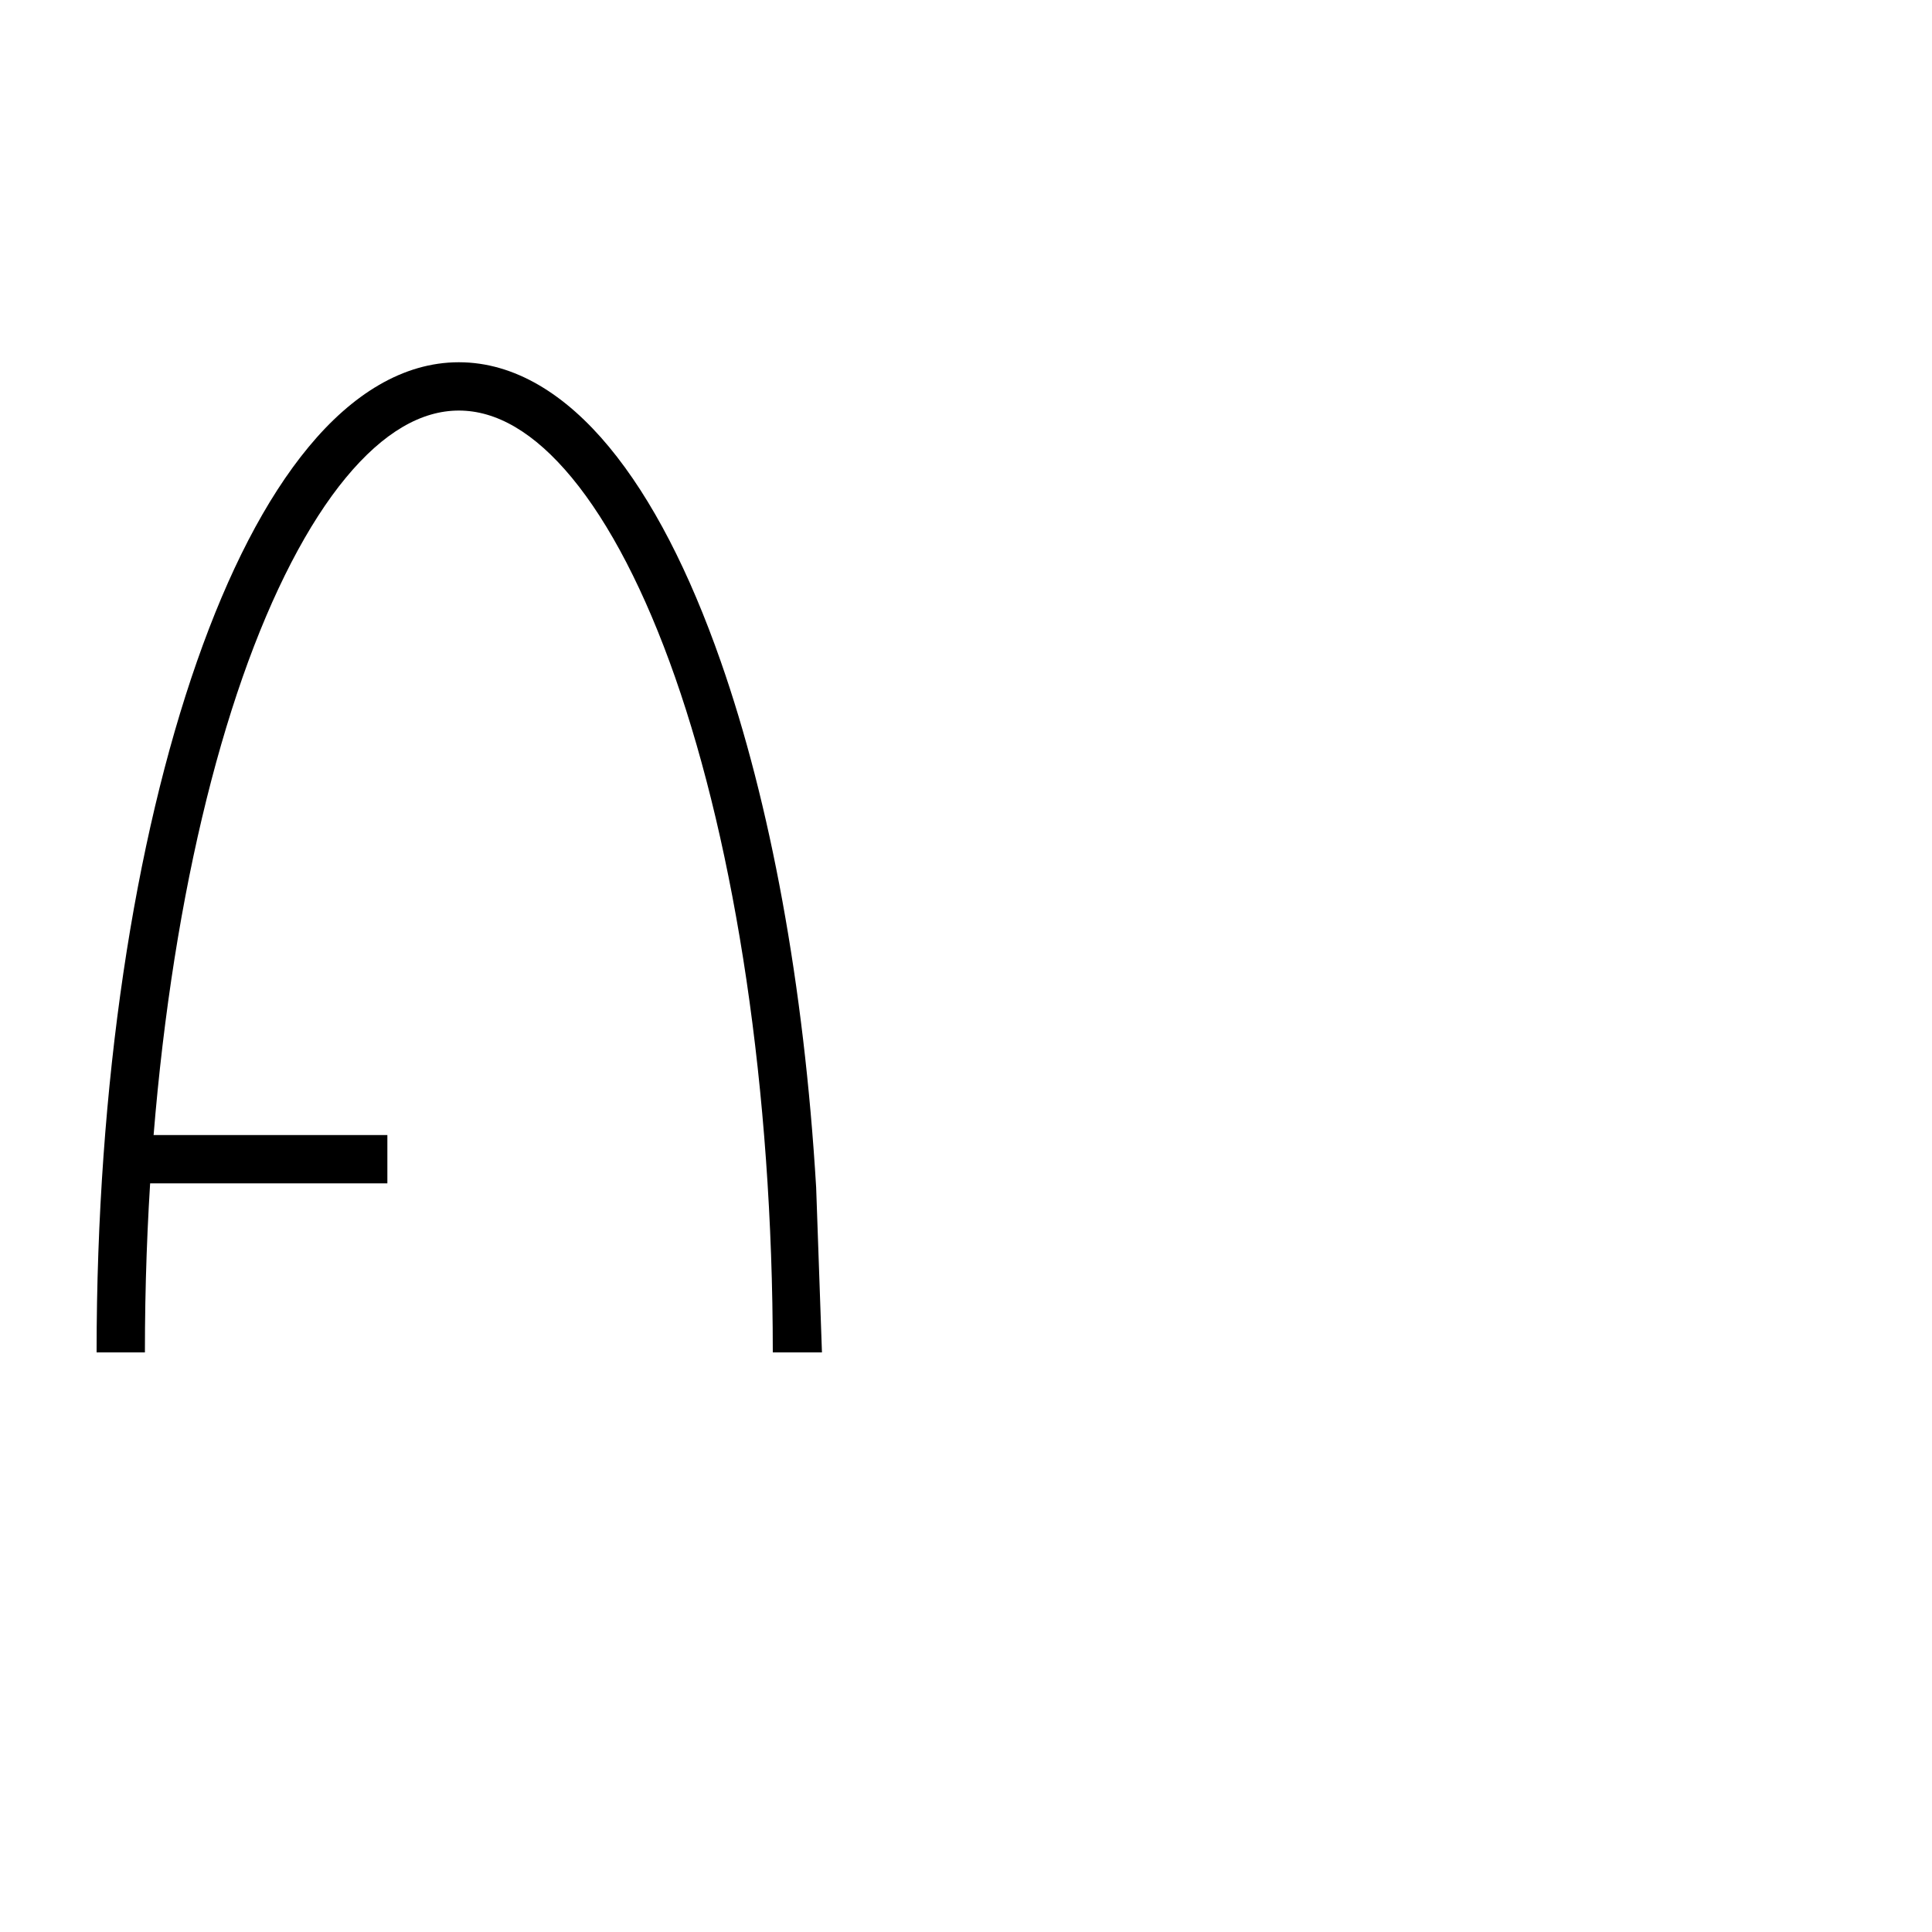
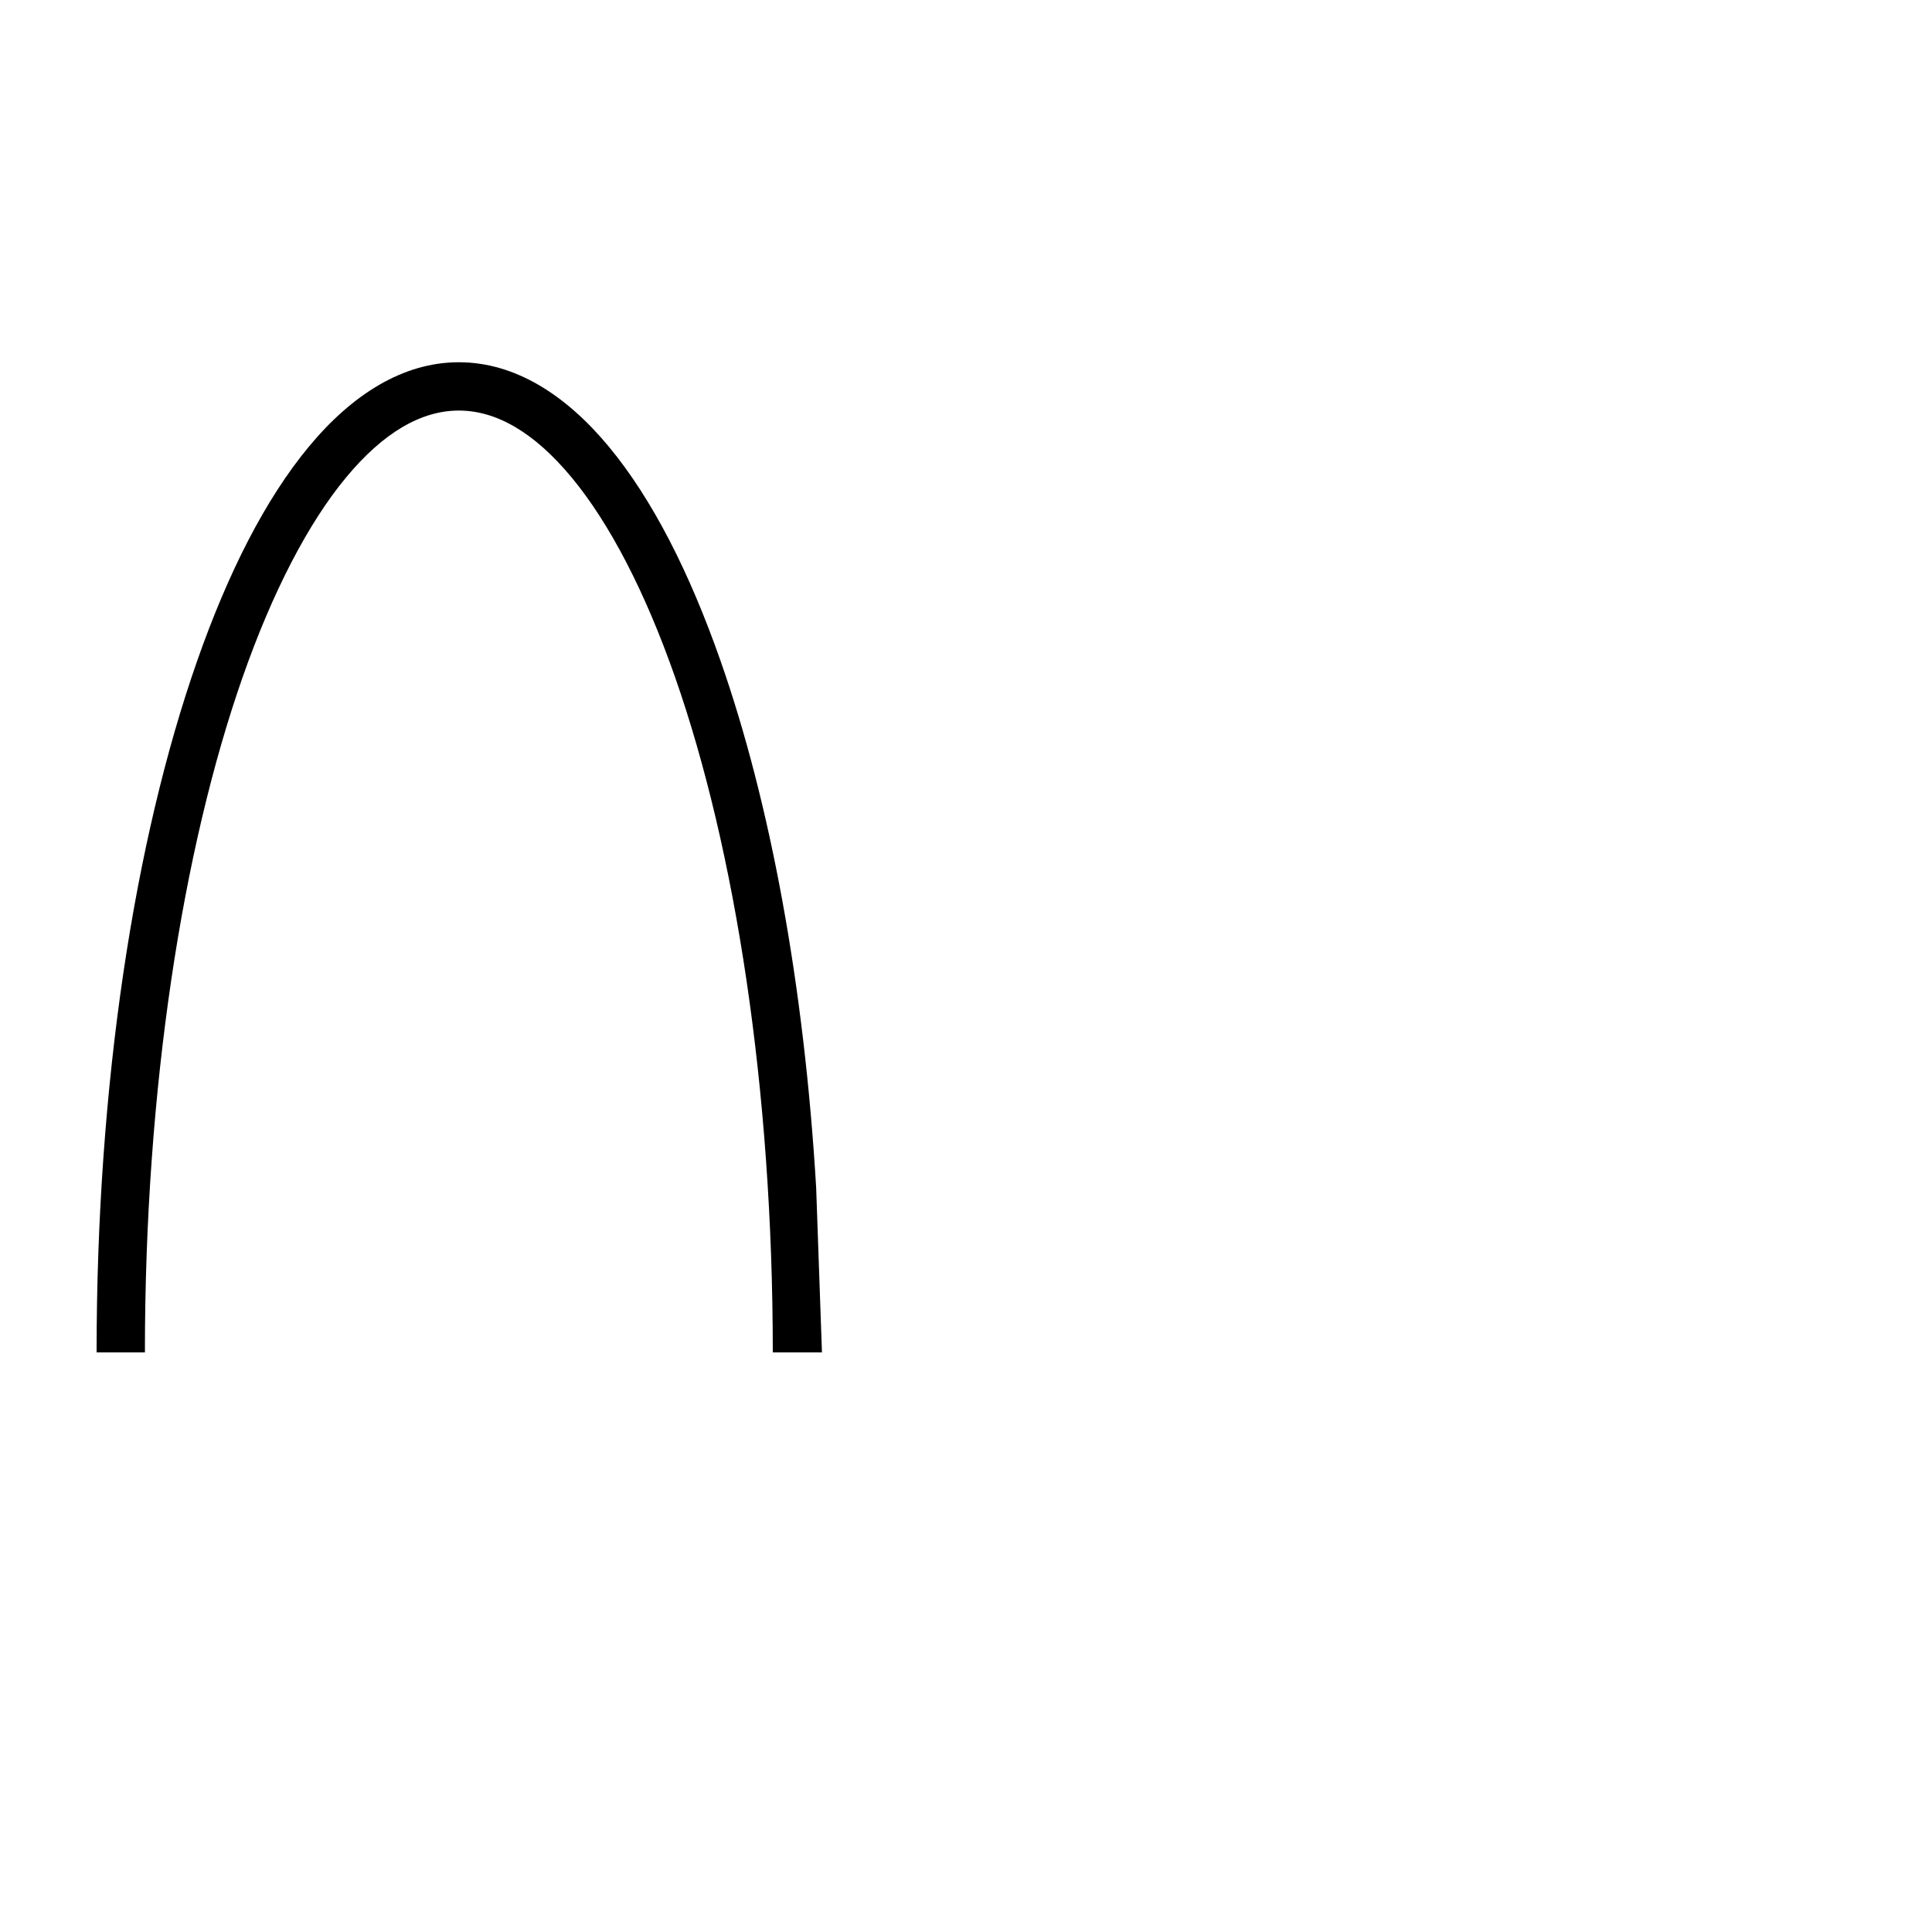
<svg xmlns="http://www.w3.org/2000/svg" width="1000" height="1000" viewBox="0 0 264.583 264.583" version="1.1" id="svg21229" xml:space="preserve">
  <defs id="defs21226">
    <clipPath clipPathUnits="userSpaceOnUse" id="clipPath420">
      <path d="M 591.87,383.121 H 908.197 V 699.448 H 591.87 Z" clip-rule="evenodd" id="path418" />
    </clipPath>
    <clipPath clipPathUnits="userSpaceOnUse" id="clipPath420-12">
      <path d="M 591.87,383.121 H 908.197 V 699.448 H 591.87 Z" clip-rule="evenodd" id="path418-24" />
    </clipPath>
    <clipPath clipPathUnits="userSpaceOnUse" id="clipPath1460">
      <path d="M 0,0 H 6000 V 3406.25 H 0 Z" id="path1458" />
    </clipPath>
    <clipPath clipPathUnits="userSpaceOnUse" id="clipPath1466">
      <path d="M 0,0 H 6000 V 3375 H 0 Z" id="path1464" />
    </clipPath>
    <clipPath clipPathUnits="userSpaceOnUse" id="clipPath1472">
      <path d="M 0,0 H 6000 V 3375 H 0 Z" id="path1470" />
    </clipPath>
    <clipPath clipPathUnits="userSpaceOnUse" id="clipPath1478">
      <path d="m 3173.91,1877.278 283.653,254.741 -254.741,283.652 -283.653,-254.741 z" id="path1476" />
    </clipPath>
    <clipPath clipPathUnits="userSpaceOnUse" id="clipPath1484">
      <path d="m 3173.91,1877.278 283.653,254.741 -254.741,283.652 -283.653,-254.741 z" id="path1482" />
    </clipPath>
    <clipPath clipPathUnits="userSpaceOnUse" id="clipPath1490">
      <path d="m 3173.91,1877.278 283.653,254.741 -254.741,283.652 -283.653,-254.741 z" id="path1488" />
    </clipPath>
    <clipPath clipPathUnits="userSpaceOnUse" id="clipPath420-1">
      <path d="M 591.87,383.121 H 908.197 V 699.448 H 591.87 Z" clip-rule="evenodd" id="path418-1" />
    </clipPath>
    <clipPath clipPathUnits="userSpaceOnUse" id="clipPath420-5">
      <path d="M 591.87,383.121 H 908.197 V 699.448 H 591.87 Z" clip-rule="evenodd" id="path418-2" />
    </clipPath>
    <clipPath clipPathUnits="userSpaceOnUse" id="clipPath420-7">
      <path d="M 591.87,383.121 H 908.197 V 699.448 H 591.87 Z" clip-rule="evenodd" id="path418-5" />
    </clipPath>
  </defs>
  <g id="layer1" transform="translate(-143.8336,-154.6238)">
    <path id="path1" style="color:#000000;fill:#000000;fill-rule:evenodd;-inkscape-stroke:none" d="m -206.672,-204.233 c 7.67,-3e-5 14.654,-4.445 20.57,-11.596 5.917,-7.15 11.014,-17.15 15.291,-29.367 8.552,-24.435 13.749,-57.793 13.749,-94.637 h -6.616 c 0,36.218 -5.169,69.006 -13.375,92.451 -4.103,11.722 -8.982,21.097 -14.144,27.336 -5.162,6.238 -10.358,9.197 -15.475,9.197 -5.116,2e-5 -10.313,-2.959 -15.475,-9.197 -5.162,-6.238 -10.041,-15.613 -14.144,-27.336 -8.206,-23.445 -13.375,-56.233 -13.375,-92.451 h -3.308 -3.424 l 0.794,22.593 c 1.654,27.799 6.305,52.718 13.069,72.044 4.276,12.218 9.376,22.217 15.293,29.367 5.917,7.15 12.901,11.596 20.57,11.596 z" transform="scale(-1)" />
-     <path style="fill:none;fill-rule:evenodd;stroke:#000000;stroke-width:6.615;stroke-linecap:square;stroke-dasharray:none;stroke-opacity:1" d="M 193.575,313.374 H 162.528" id="path6" />
  </g>
</svg>
